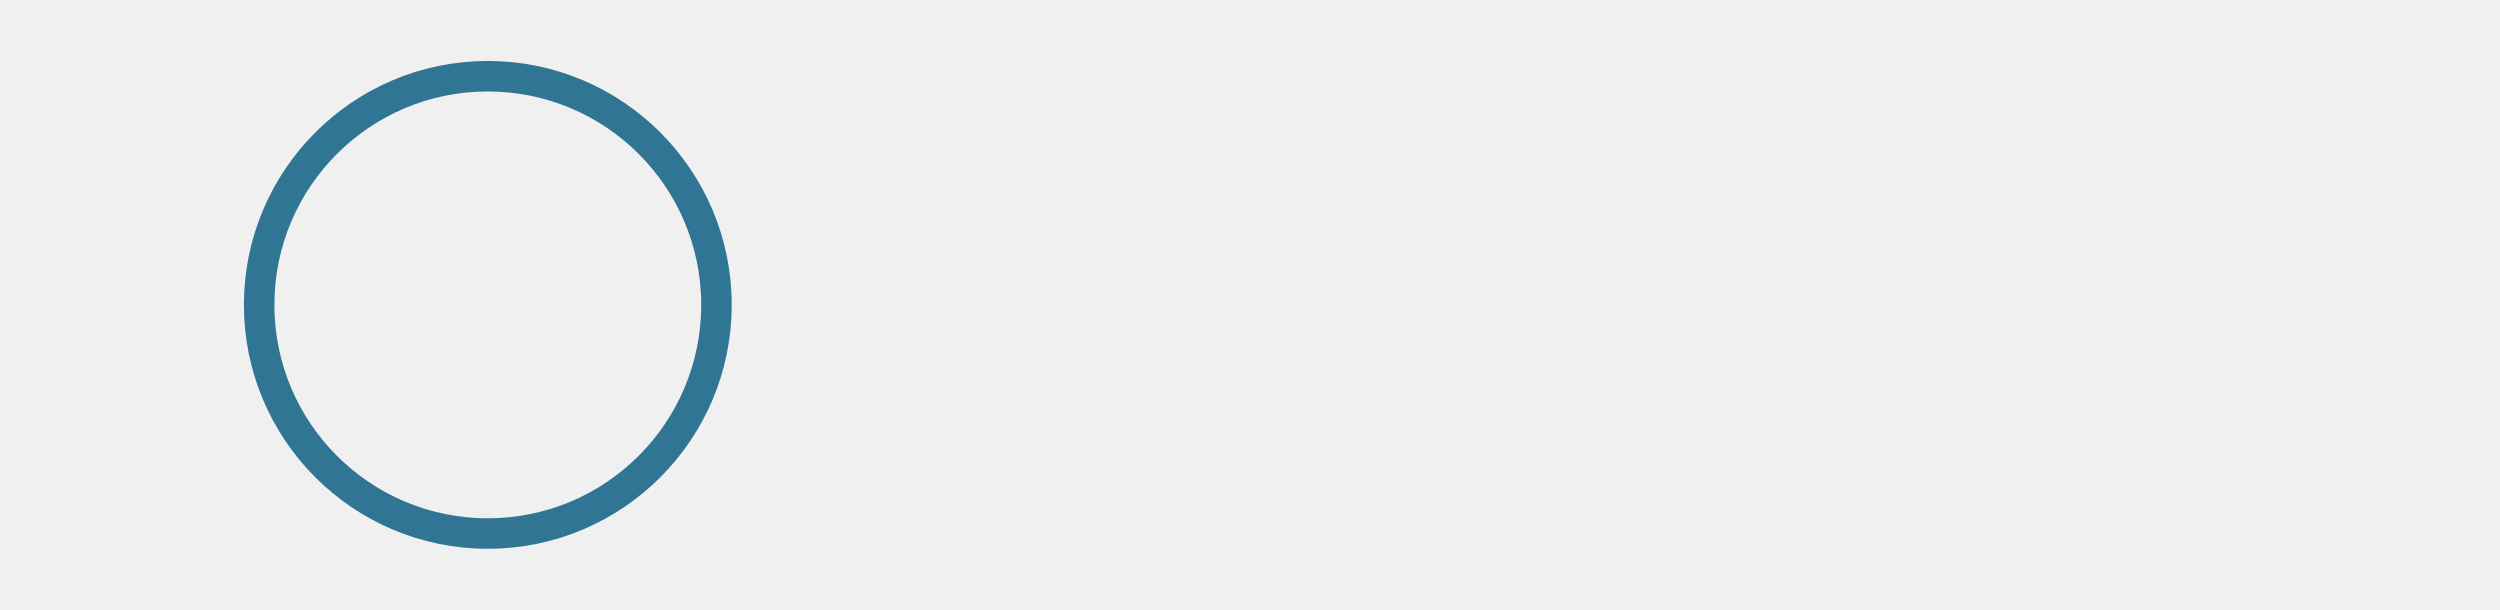
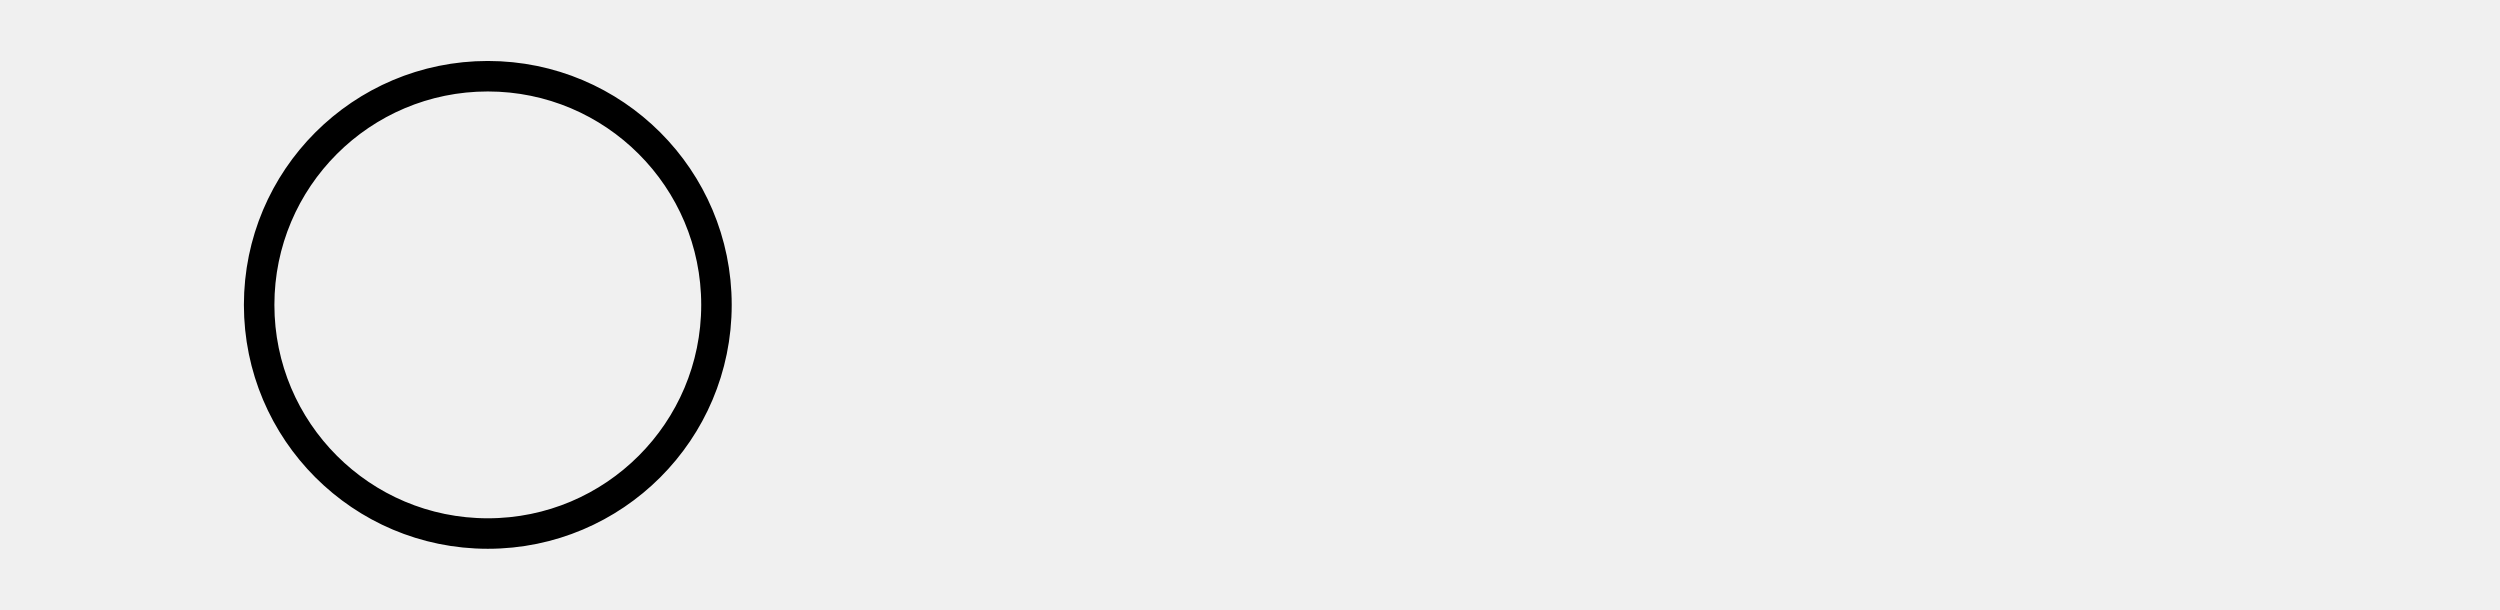
<svg xmlns="http://www.w3.org/2000/svg" width="164" height="40" viewBox="0 0 164 40">
  <mask id="mouth-mask2">
    <path d="M31.733 30C36.845 30 41.491 25.241 40.958 24.19C40.423 23.133 37.867 26.831 31.733 26.831C25.599 26.831 23.554 23.133 23.043 24.19C22.532 25.246 26.621 30 31.733 30Z" fill="white" />
  </mask>
  <mask id="design-mask2">
    <g fill="white">
      <circle cx="74" cy="37" r="1" />
      <circle cx="108" cy="27" r="1" />
    </g>
    <g stroke="white" stroke-linecap="round" stroke-linejoin="round" stroke-width="2">
      <path d="M80 37a5 5 0 0 0 0-10h-3v10h3Zm15 0h-4c-1 0-2-1-2-2v-6c0-1 1-2 2-2h4m-4 5h3m10-2.5a2.5 2.5 0 1 0-2.5 2.5M99 34.5a2.5 2.5 0 1 0 2.5-2.5m6.5 5v-7" />
      <path d="M120.999 29c-.151-.18-.29-.361-.463-.535a5.001 5.001 0 1 0 .463 6.537V33H120m5 4V27l7 10V27" />
    </g>
  </mask>
  <g data-part="code" fill="none" stroke="#979797" stroke-width="2" stroke-linecap="round" stroke-linejoin="round" stroke-dasharray="22" stroke-dashoffset="22">
    <path data-part="left" d="M8 13l-7 7l7 7">
      <animateMotion path="M0 0h2z" dur="1.5s" repeatCount="indefinite" />
      <animate attributeName="stroke-dashoffset" values="22;0" dur="0.3s" begin="1.2s" fill="freeze" />
    </path>
    <path data-part="right" d="M56 13l7 7l-7 7">
      <animateMotion path="M0 0h-2z" dur="1.5s" repeatCount="indefinite" />
      <animate attributeName="stroke-dashoffset" values="22;0" dur="0.3s" begin="1.5s" fill="freeze" />
    </path>
  </g>
  <g data-part="smile" fill="none" stroke-linecap="round">
-     <circle cx="32" cy="20" r="15" stroke="#307594" stroke-width="2" stroke-dasharray="100" transform="rotate(-90 32 20)">
+     <circle cx="32" cy="20" r="15" stroke="currentColor" stroke-width="2" stroke-dasharray="100" transform="rotate(-90 32 20)">
      <animate attributeName="stroke-dashoffset" values="100;0" dur="0.7s" />
    </circle>
-     <path data-part="left eye stroke" d="M26.5 15.5v2" stroke="#307594" stroke-width="3" stroke-dasharray="5" stroke-dashoffset="5">
+     <path data-part="left eye stroke" d="M26.5 15.5v2" stroke="currentColor" stroke-width="3" stroke-dasharray="5" stroke-dashoffset="5">
      <animate attributeName="stroke-dashoffset" values="5;0" dur="0.3s" begin="0.7s" fill="freeze" />
    </path>
-     <path data-part="right eye stroke" d="M37.5 15.5v2" stroke="#307594" stroke-width="3" stroke-dasharray="5" stroke-dashoffset="5">
+     <path data-part="right eye stroke" d="M37.5 15.5v2" stroke="currentColor" stroke-width="3" stroke-dasharray="5" stroke-dashoffset="5">
      <animate attributeName="stroke-dashoffset" values="5;0" dur="0.3s" begin="0.9s" fill="freeze" />
    </path>
-     <circle mask="url(#mouth-mask2)" cx="32" cy="24" r="0" fill="#307594">
+     <circle mask="url(#mouth-mask2)" cx="32" cy="24" r="0" fill="currentColor">
      <animate attributeName="r" values="0;19" dur="0.3s" begin="1.1s" fill="freeze" />
    </circle>
  </g>
  <g data-part="iconify" fill="none" stroke-linecap="round" stroke-width="3">
    <g data-part="i">
      <circle cx="77.5" cy="2.5" r="1.5" fill="#E13E31" opacity="0">
        <set attributeName="opacity" to="1" begin="0.2s" />
      </circle>
      <path d="M77.5 7.5V19.5" stroke="#E13E31" stroke-dasharray="22" stroke-dashoffset="22">
        <animate attributeName="stroke-dashoffset" values="22;0" dur="0.2s" fill="freeze" />
      </path>
    </g>
    <path data-part="c" d="M94.596 8.404C92.058 5.865 87.942 5.865 85.404 8.404C82.865 10.942 82.865 15.058 85.404 17.596C87.942 20.135 92.058 20.135 94.596 17.596" stroke="#E13E31" stroke-dasharray="42" stroke-dashoffset="42">
      <animate attributeName="stroke-dashoffset" values="42;0" dur="0.3s" begin="0.2s" fill="freeze" />
    </path>
    <circle data-part="o" cx="106" cy="13" r="6.5" stroke="#E13E31" stroke-dasharray="52" transform="rotate(-180 106 13)" stroke-dashoffset="52">
      <animate attributeName="stroke-dashoffset" values="52;0" dur="0.3s" begin="0.5s" fill="freeze" />
    </circle>
    <path data-part="n" d="M129.5 19.5C129.5 16.525 129.5 14.025 129.5 12C129.5 8.962 127.038 6.5 124 6.5C120.962 6.5 118.5 8.962 118.5 12C118.5 14.025 118.5 16.525 118.5 19.5" stroke="#E13E31" stroke-dasharray="34" stroke-dashoffset="34">
      <animate attributeName="stroke-dashoffset" values="34;68" dur="0.3s" begin="0.7s" fill="freeze" />
    </path>
    <g data-part="i2">
      <circle cx="135.5" cy="2.5" r="1.5" fill="#AEAEAE" opacity="0">
        <set attributeName="opacity" to="1" begin="1.2s" />
      </circle>
      <path d="M135.5 7.5V19.5" stroke="#AEAEAE" stroke-dasharray="22" stroke-dashoffset="22">
        <animate attributeName="stroke-dashoffset" values="22;0" dur="0.2s" begin="1.0s" fill="freeze" />
      </path>
    </g>
    <g data-part="f">
      <path d="M149.5 2.5C147.962 2.5 146.795 2.5 146 2.5C143.5 2.5 141.5 4.5 141.5 7C141.5 8.667 141.5 12.833 141.5 19.5" stroke="#AEAEAE" stroke-dasharray="26" stroke-dashoffset="26">
        <animate attributeName="stroke-dashoffset" values="26;0" dur="0.2s" begin="1.2s" fill="freeze" />
      </path>
      <path d="M145 11.5h2.5" stroke="#AEAEAE" stroke-dasharray="5" stroke-dashoffset="5">
        <animate attributeName="stroke-dashoffset" values="5;0" dur="0.1s" begin="1.4s" fill="freeze" />
      </path>
    </g>
    <g data-part="y">
      <path d="M153.5 6.5C153.5 8.167 153.5 9.833 153.5 11.5C153.5 14 155 15.5 157.5 15.5C157.73 15.5 158.23 15.5 159 15.5" stroke="#AEAEAE" stroke-dasharray="24" stroke-dashoffset="24">
        <animate attributeName="stroke-dashoffset" values="24;0" dur="0.2s" begin="1.5s" fill="freeze" />
      </path>
      <path d="M154.5 22.5C156.371 22.5 157.704 22.5 158.5 22.5C160.5 22.5 162.5 20.5 162.5 18.5C162.5 17.167 162.5 13.167 162.5 6.5" stroke="#AEAEAE" stroke-dasharray="24" stroke-dashoffset="24">
        <animate attributeName="stroke-dashoffset" values="24;48" dur="0.2s" begin="1.7s" fill="freeze" />
      </path>
    </g>
  </g>
-   <rect mask="url(#design-mask2)" x="72" y="25" width="62" height="0" opacity="0" fill="#307594">
+   <rect mask="url(#design-mask2)" x="72" y="25" width="62" height="0" opacity="0" fill="currentColor">
    <animate attributeName="height" values="0;14" dur="0.2s" begin="2.0s" fill="freeze" />
    <animate attributeName="opacity" values="0;1" dur="0.3s" begin="2.0s" fill="freeze" />
  </rect>
</svg>
